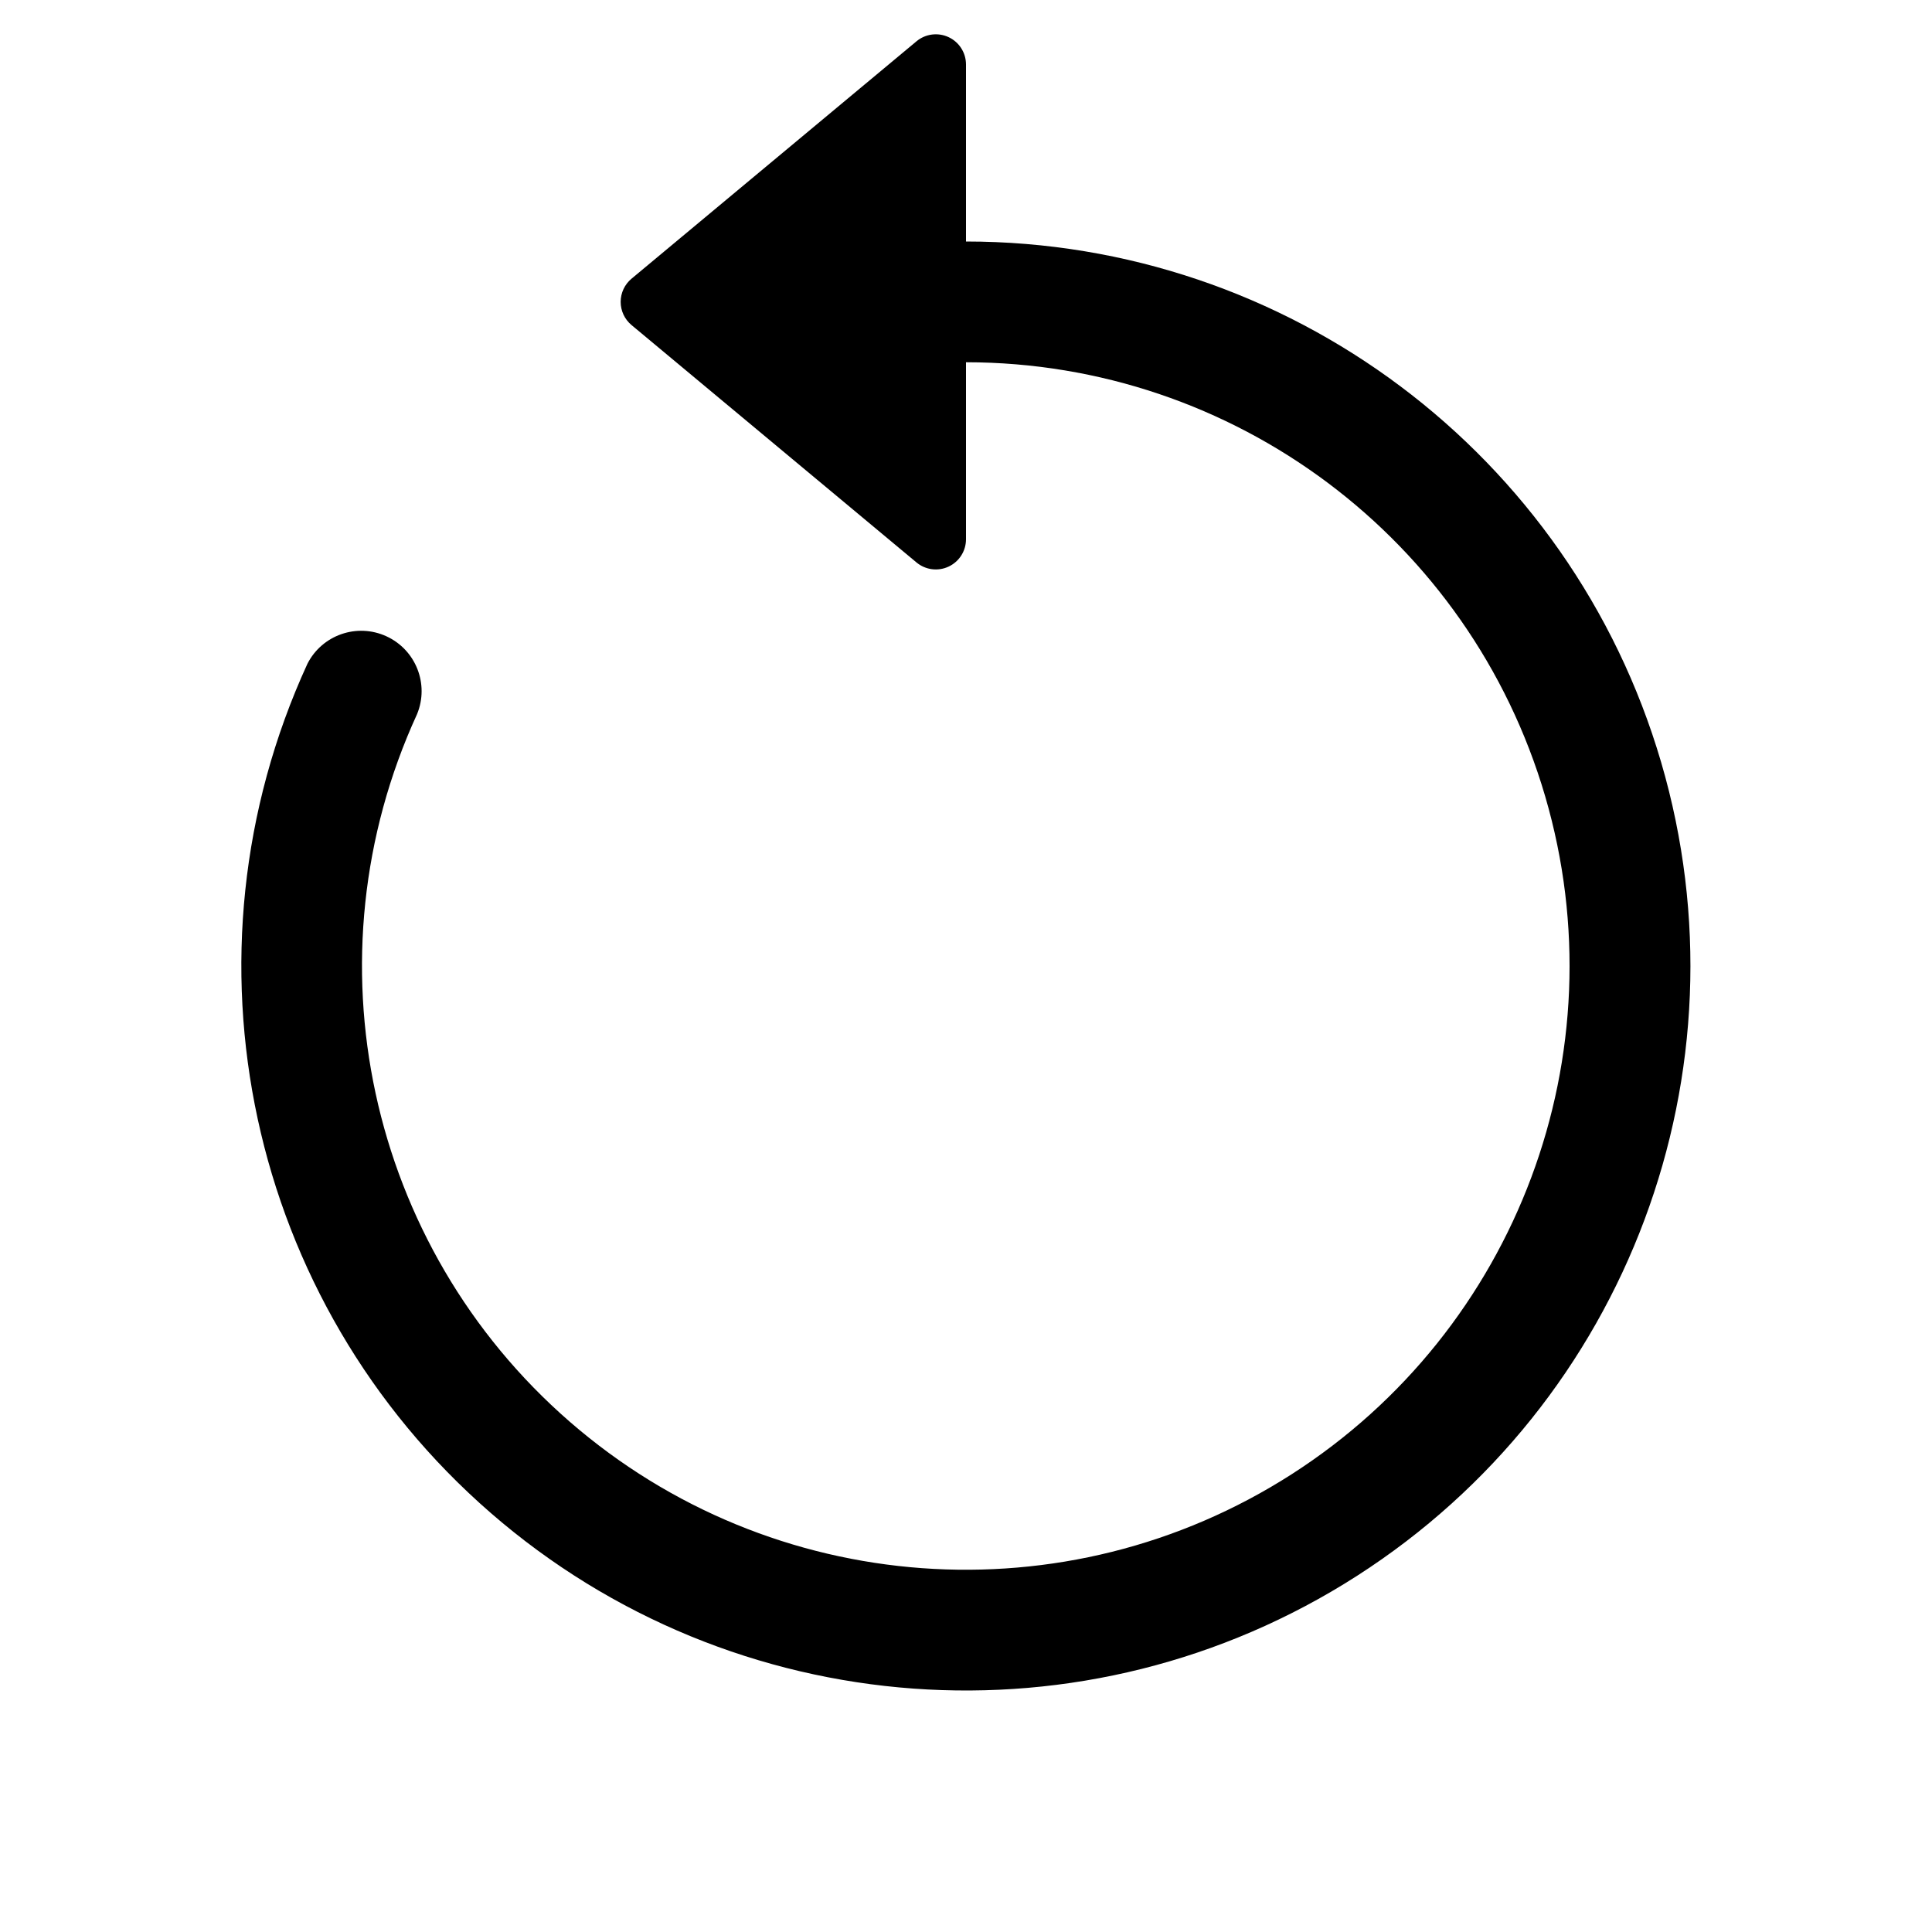
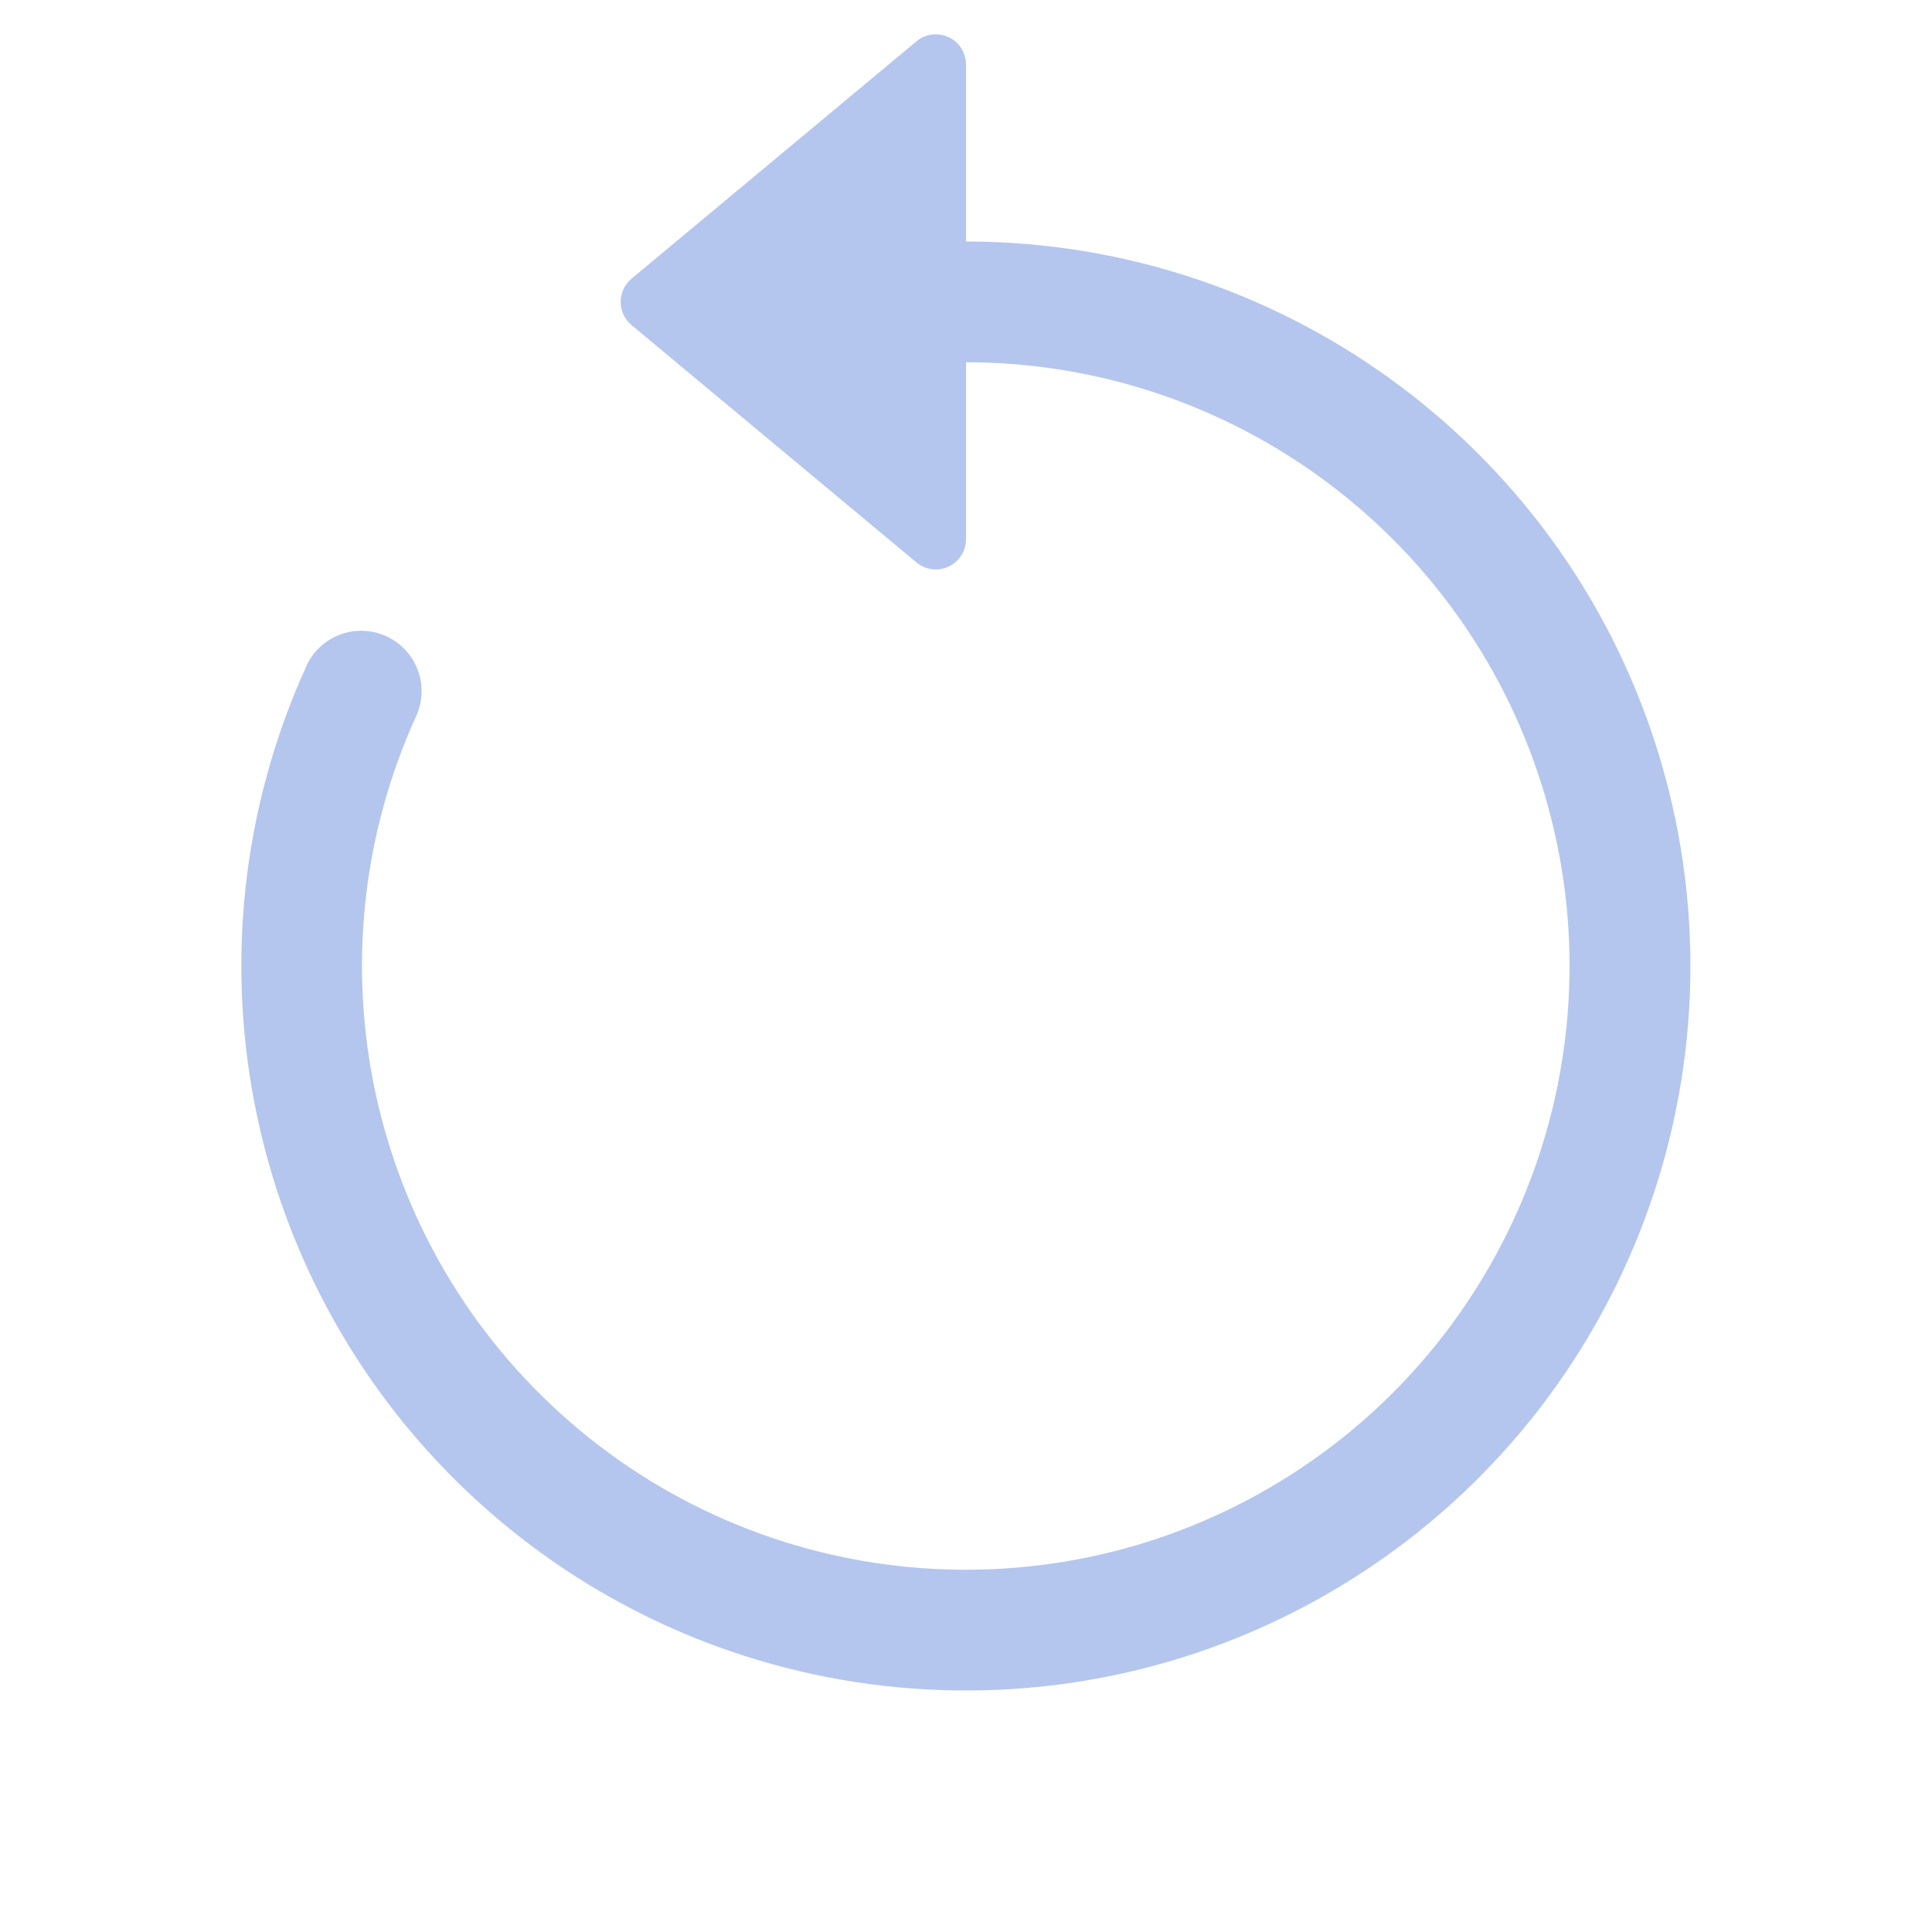
- <svg xmlns="http://www.w3.org/2000/svg" width="16" height="16" fill="currentColor" class="bi bi-arrow-counterclockwise" viewBox="0 0 16 16">
+ <svg xmlns="http://www.w3.org/2000/svg" width="16" height="16" fill="#B4C6EE" class="bi bi-arrow-counterclockwise" viewBox="0 0 16 16">
  <path fill-rule="evenodd" d="M8 3a5 5 0 1 1-4.546 2.914.5.5 0 0 0-.908-.417A6 6 0 1 0 8 2v1z" />
  <path d="M8 4.466V.534a.25.25 0 0 0-.41-.192L5.23 2.308a.25.25 0 0 0 0 .384l2.36 1.966A.25.25 0 0 0 8 4.466z" />
</svg>
